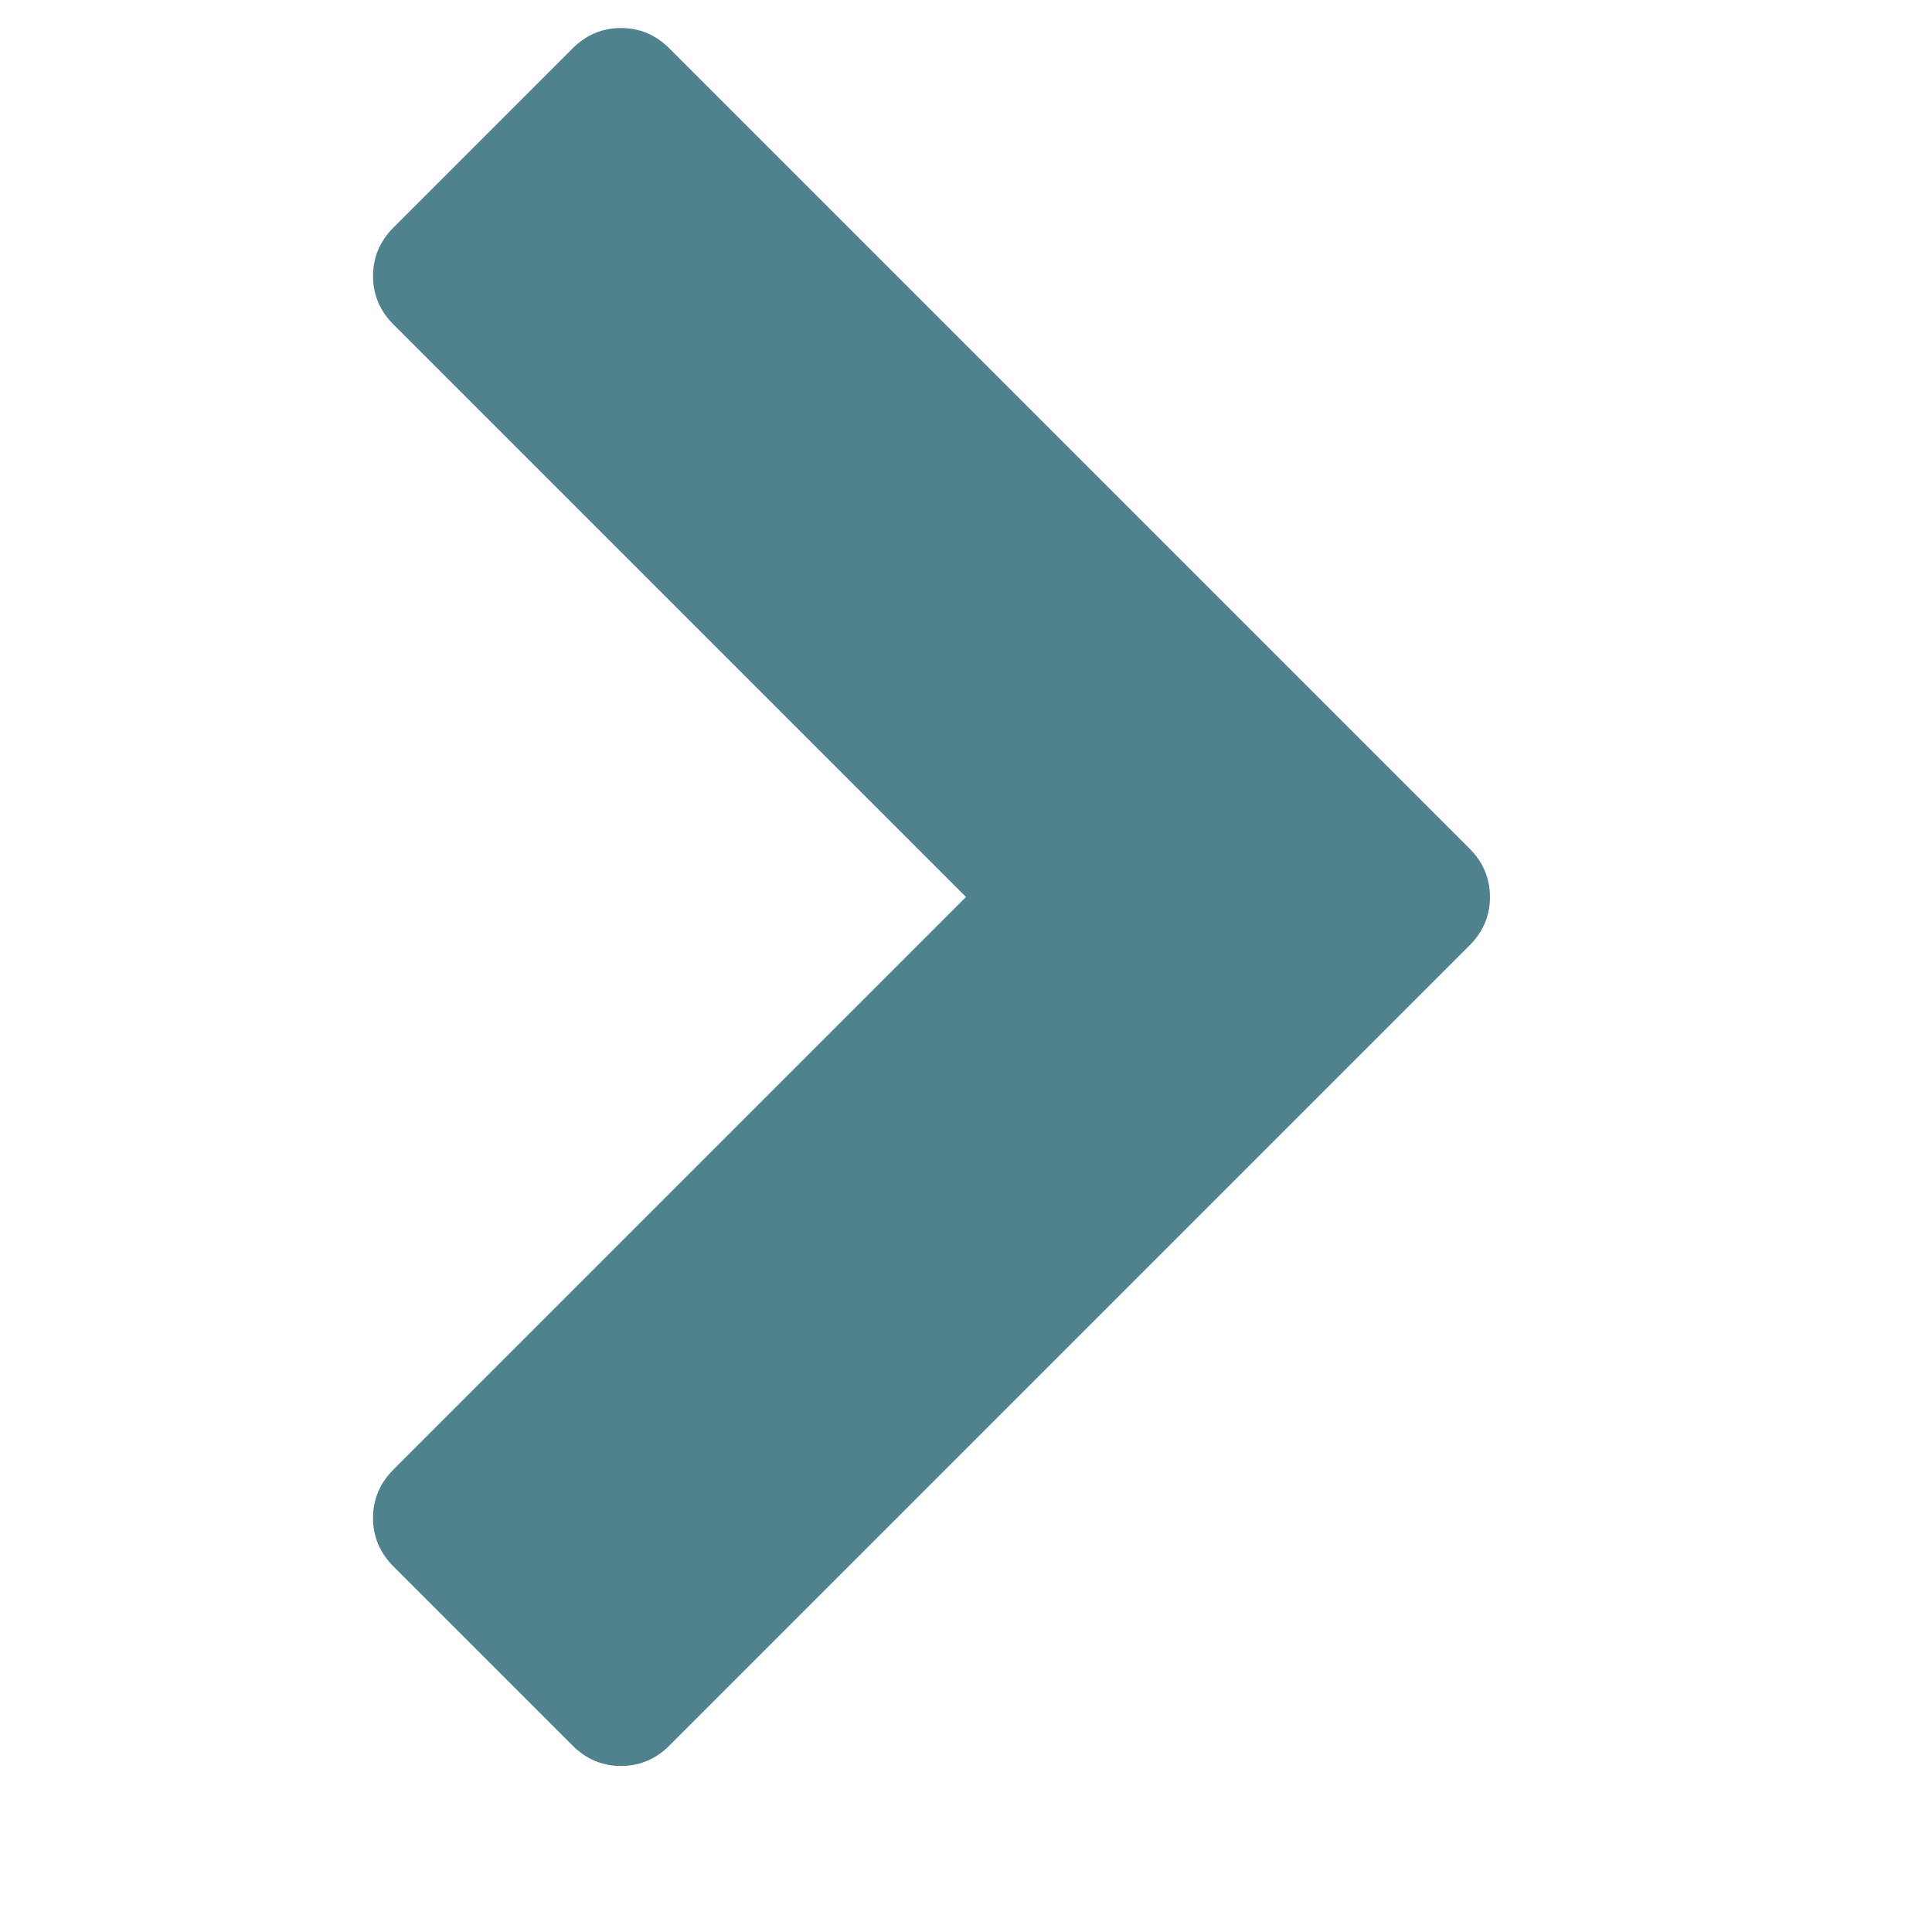
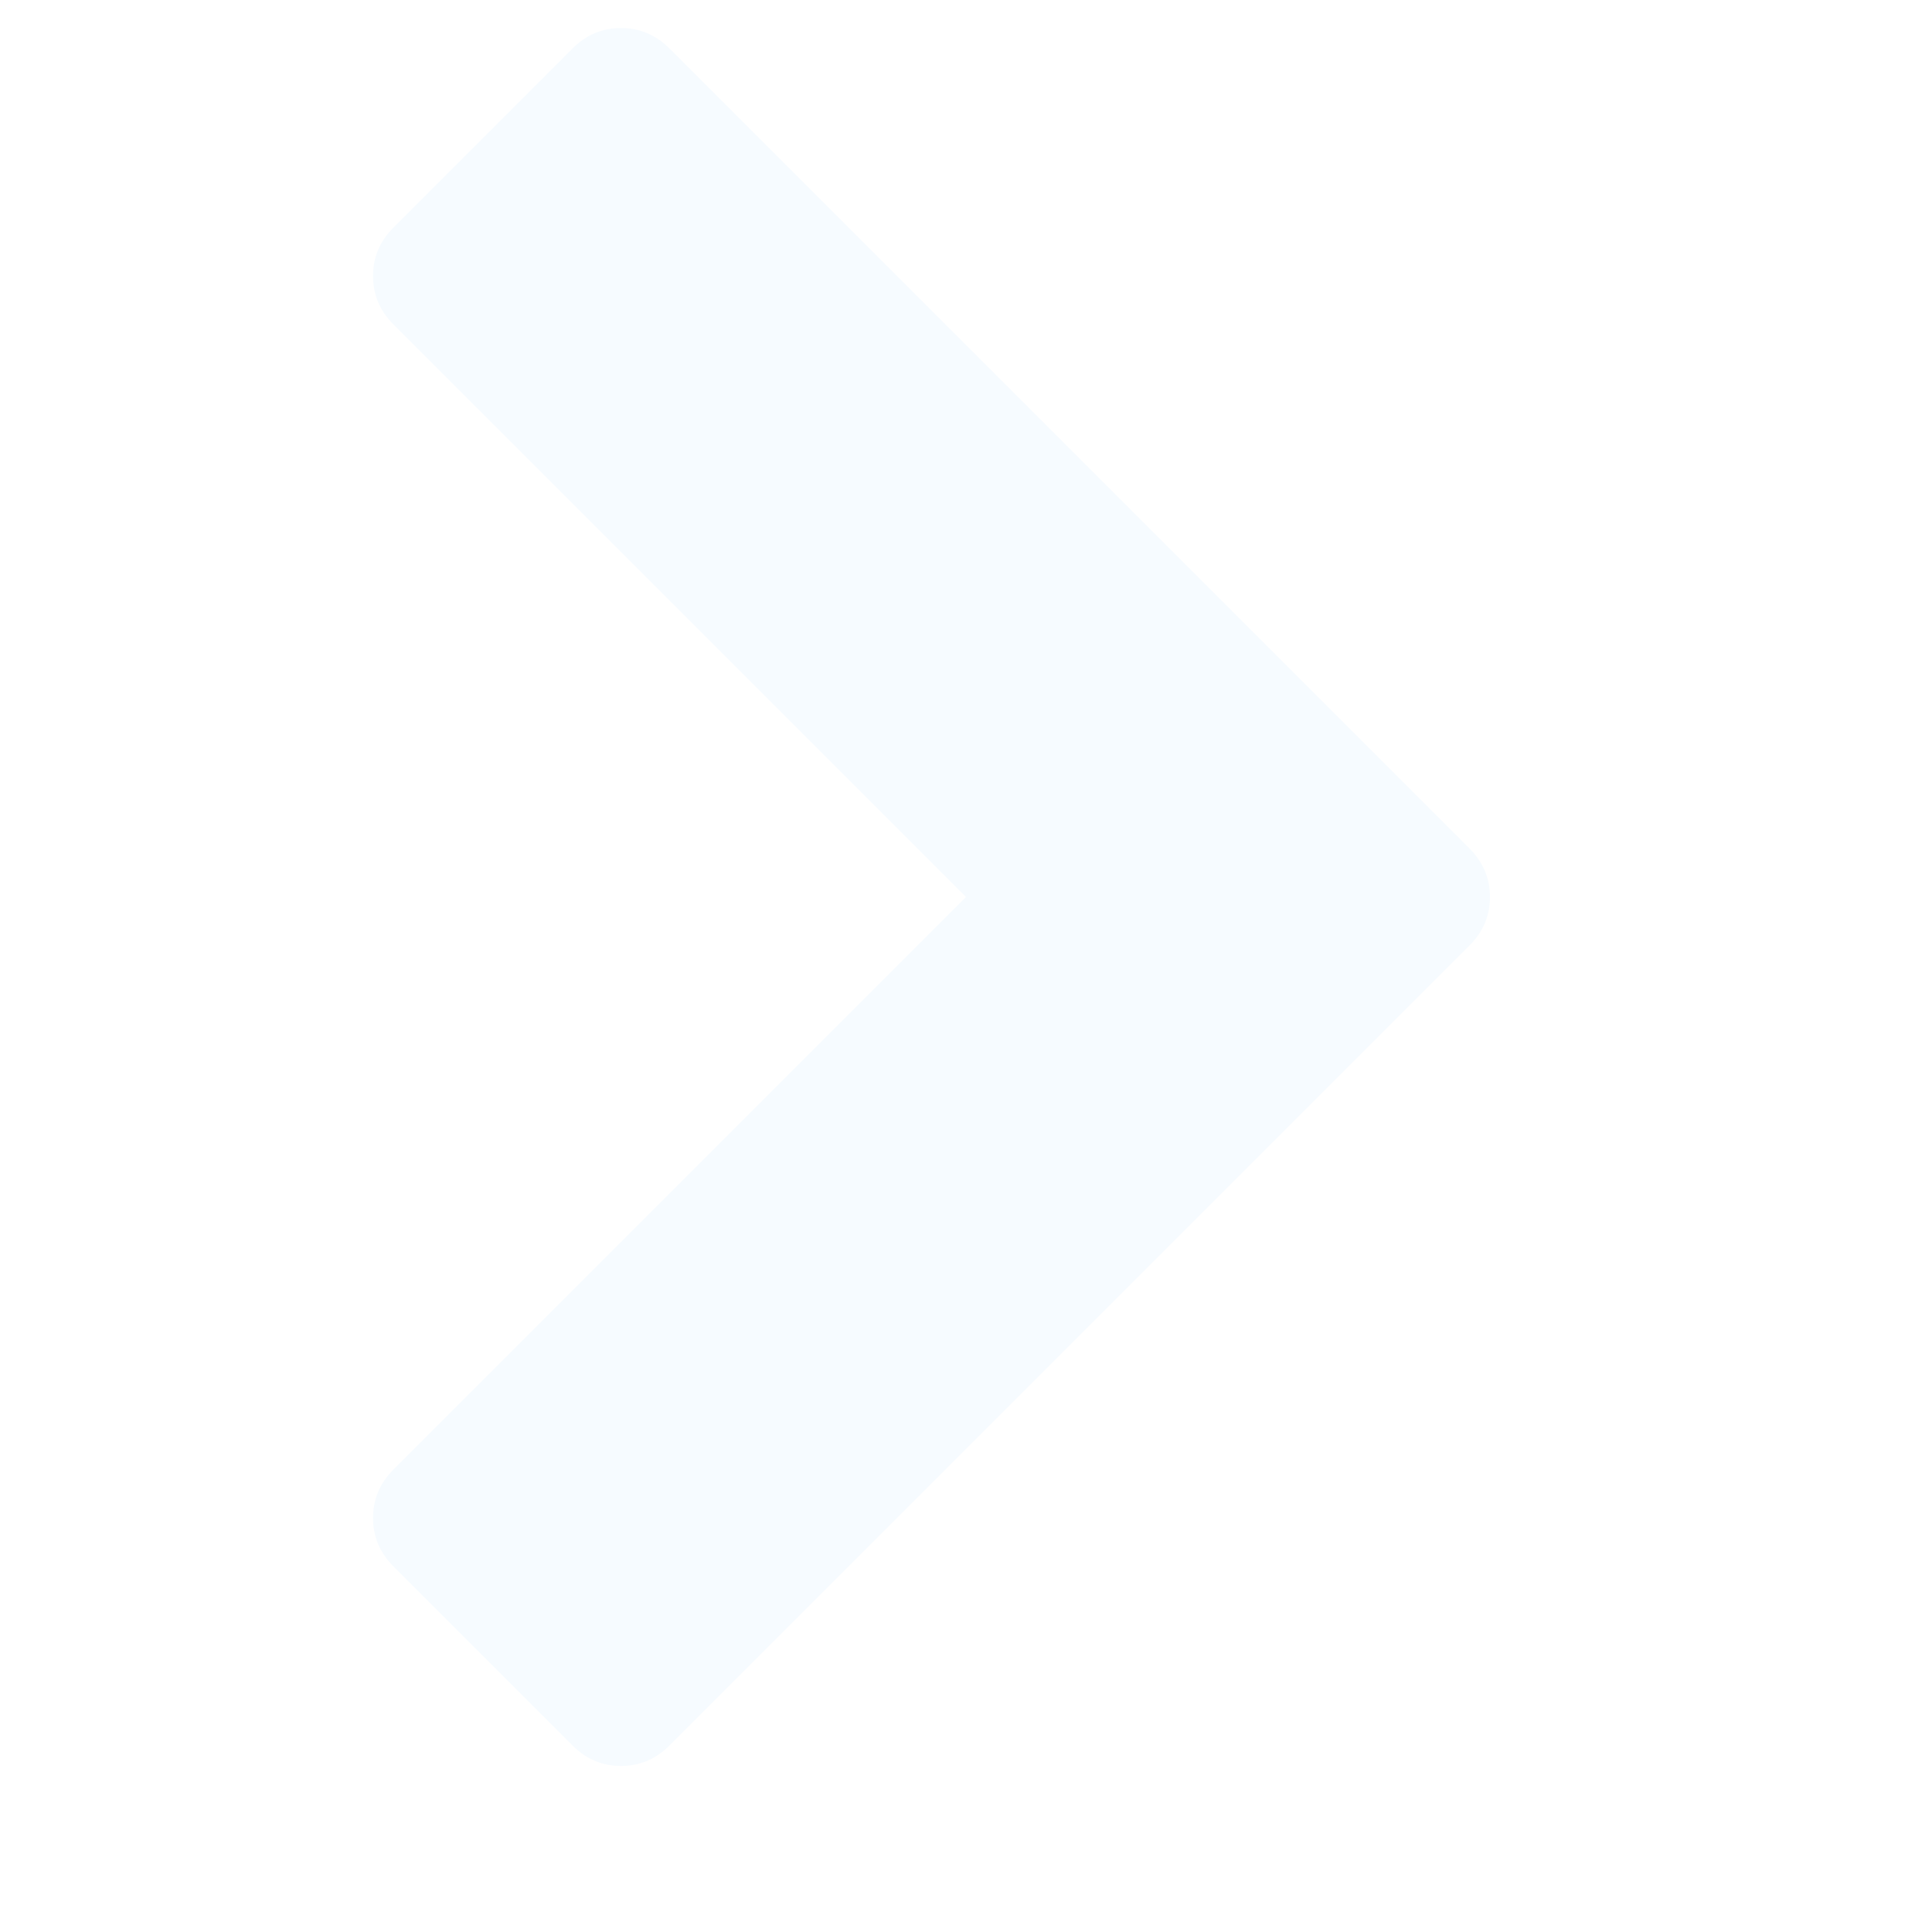
- <svg xmlns="http://www.w3.org/2000/svg" fill="#50828e" width="1792" height="1792" viewBox="0 0 1792 1792">
+ <svg xmlns="http://www.w3.org/2000/svg" fill="#f6fbff" width="1792" height="1792" viewBox="0 0 1792 1792">
  <path d="M1363 877l-742 742q-19 19-45 19t-45-19l-166-166q-19-19-19-45t19-45l531-531-531-531q-19-19-19-45t19-45l166-166q19-19 45-19t45 19l742 742q19 19 19 45t-19 45z" />
</svg>
